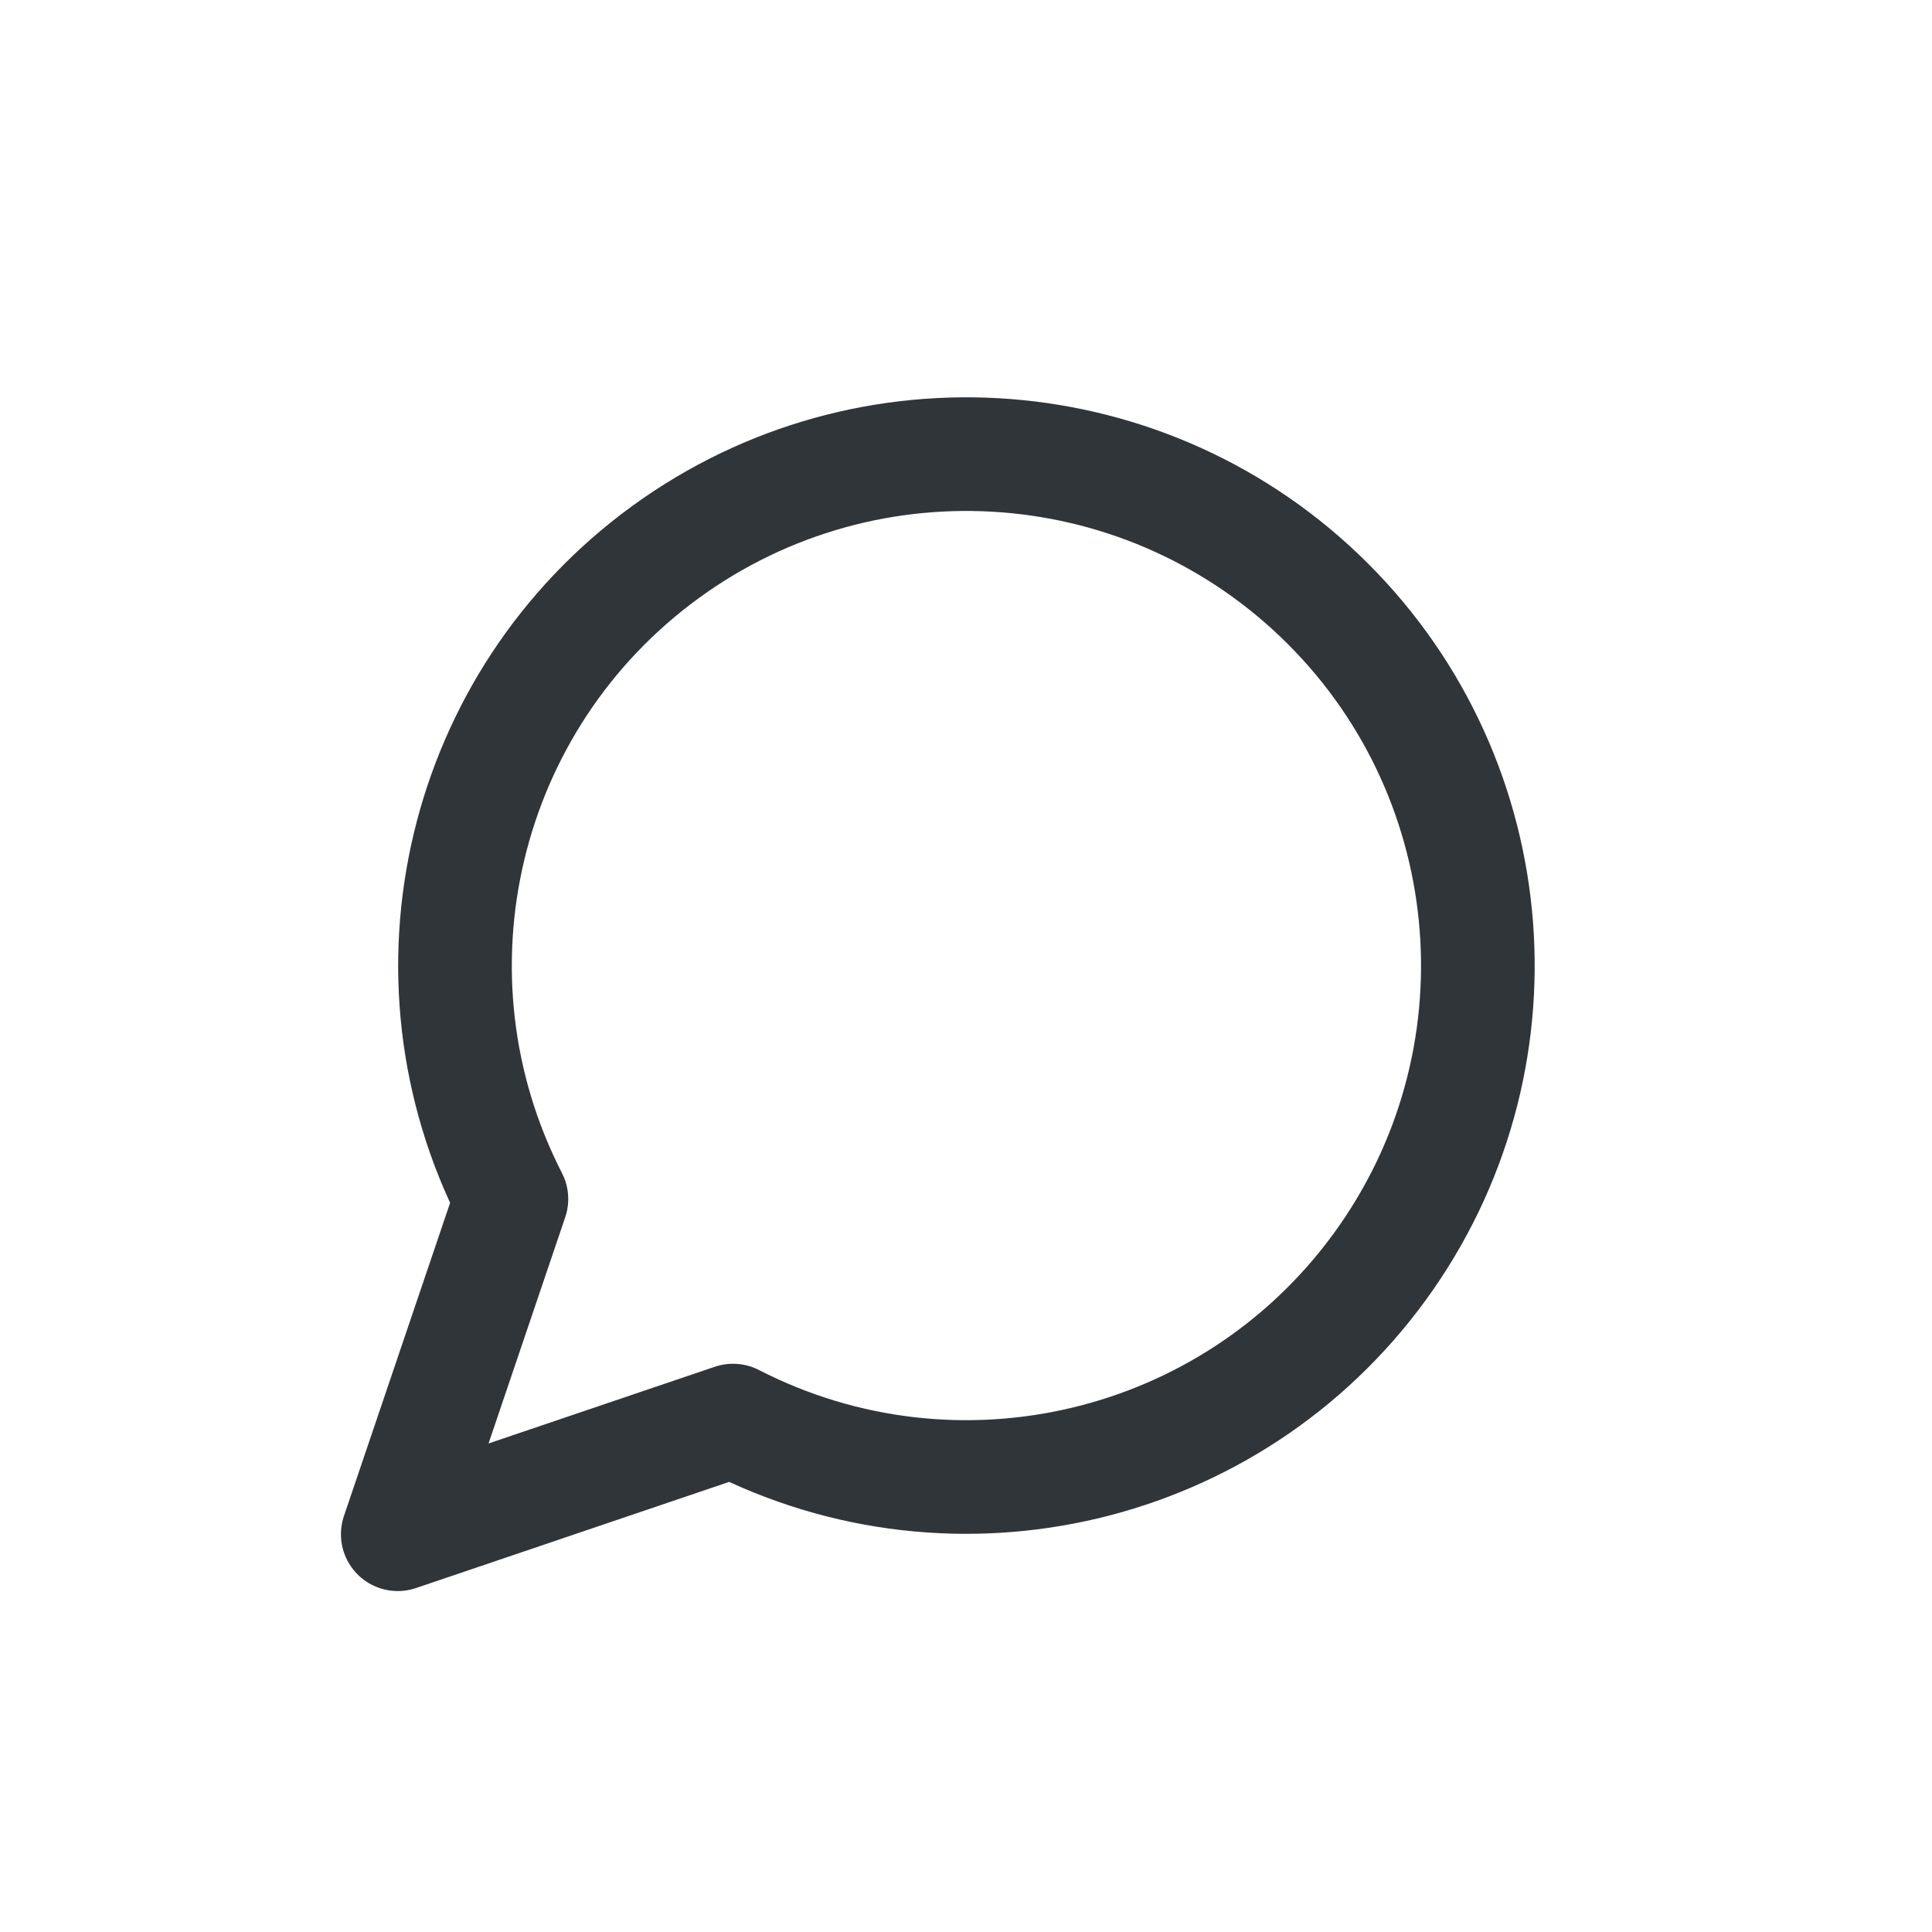
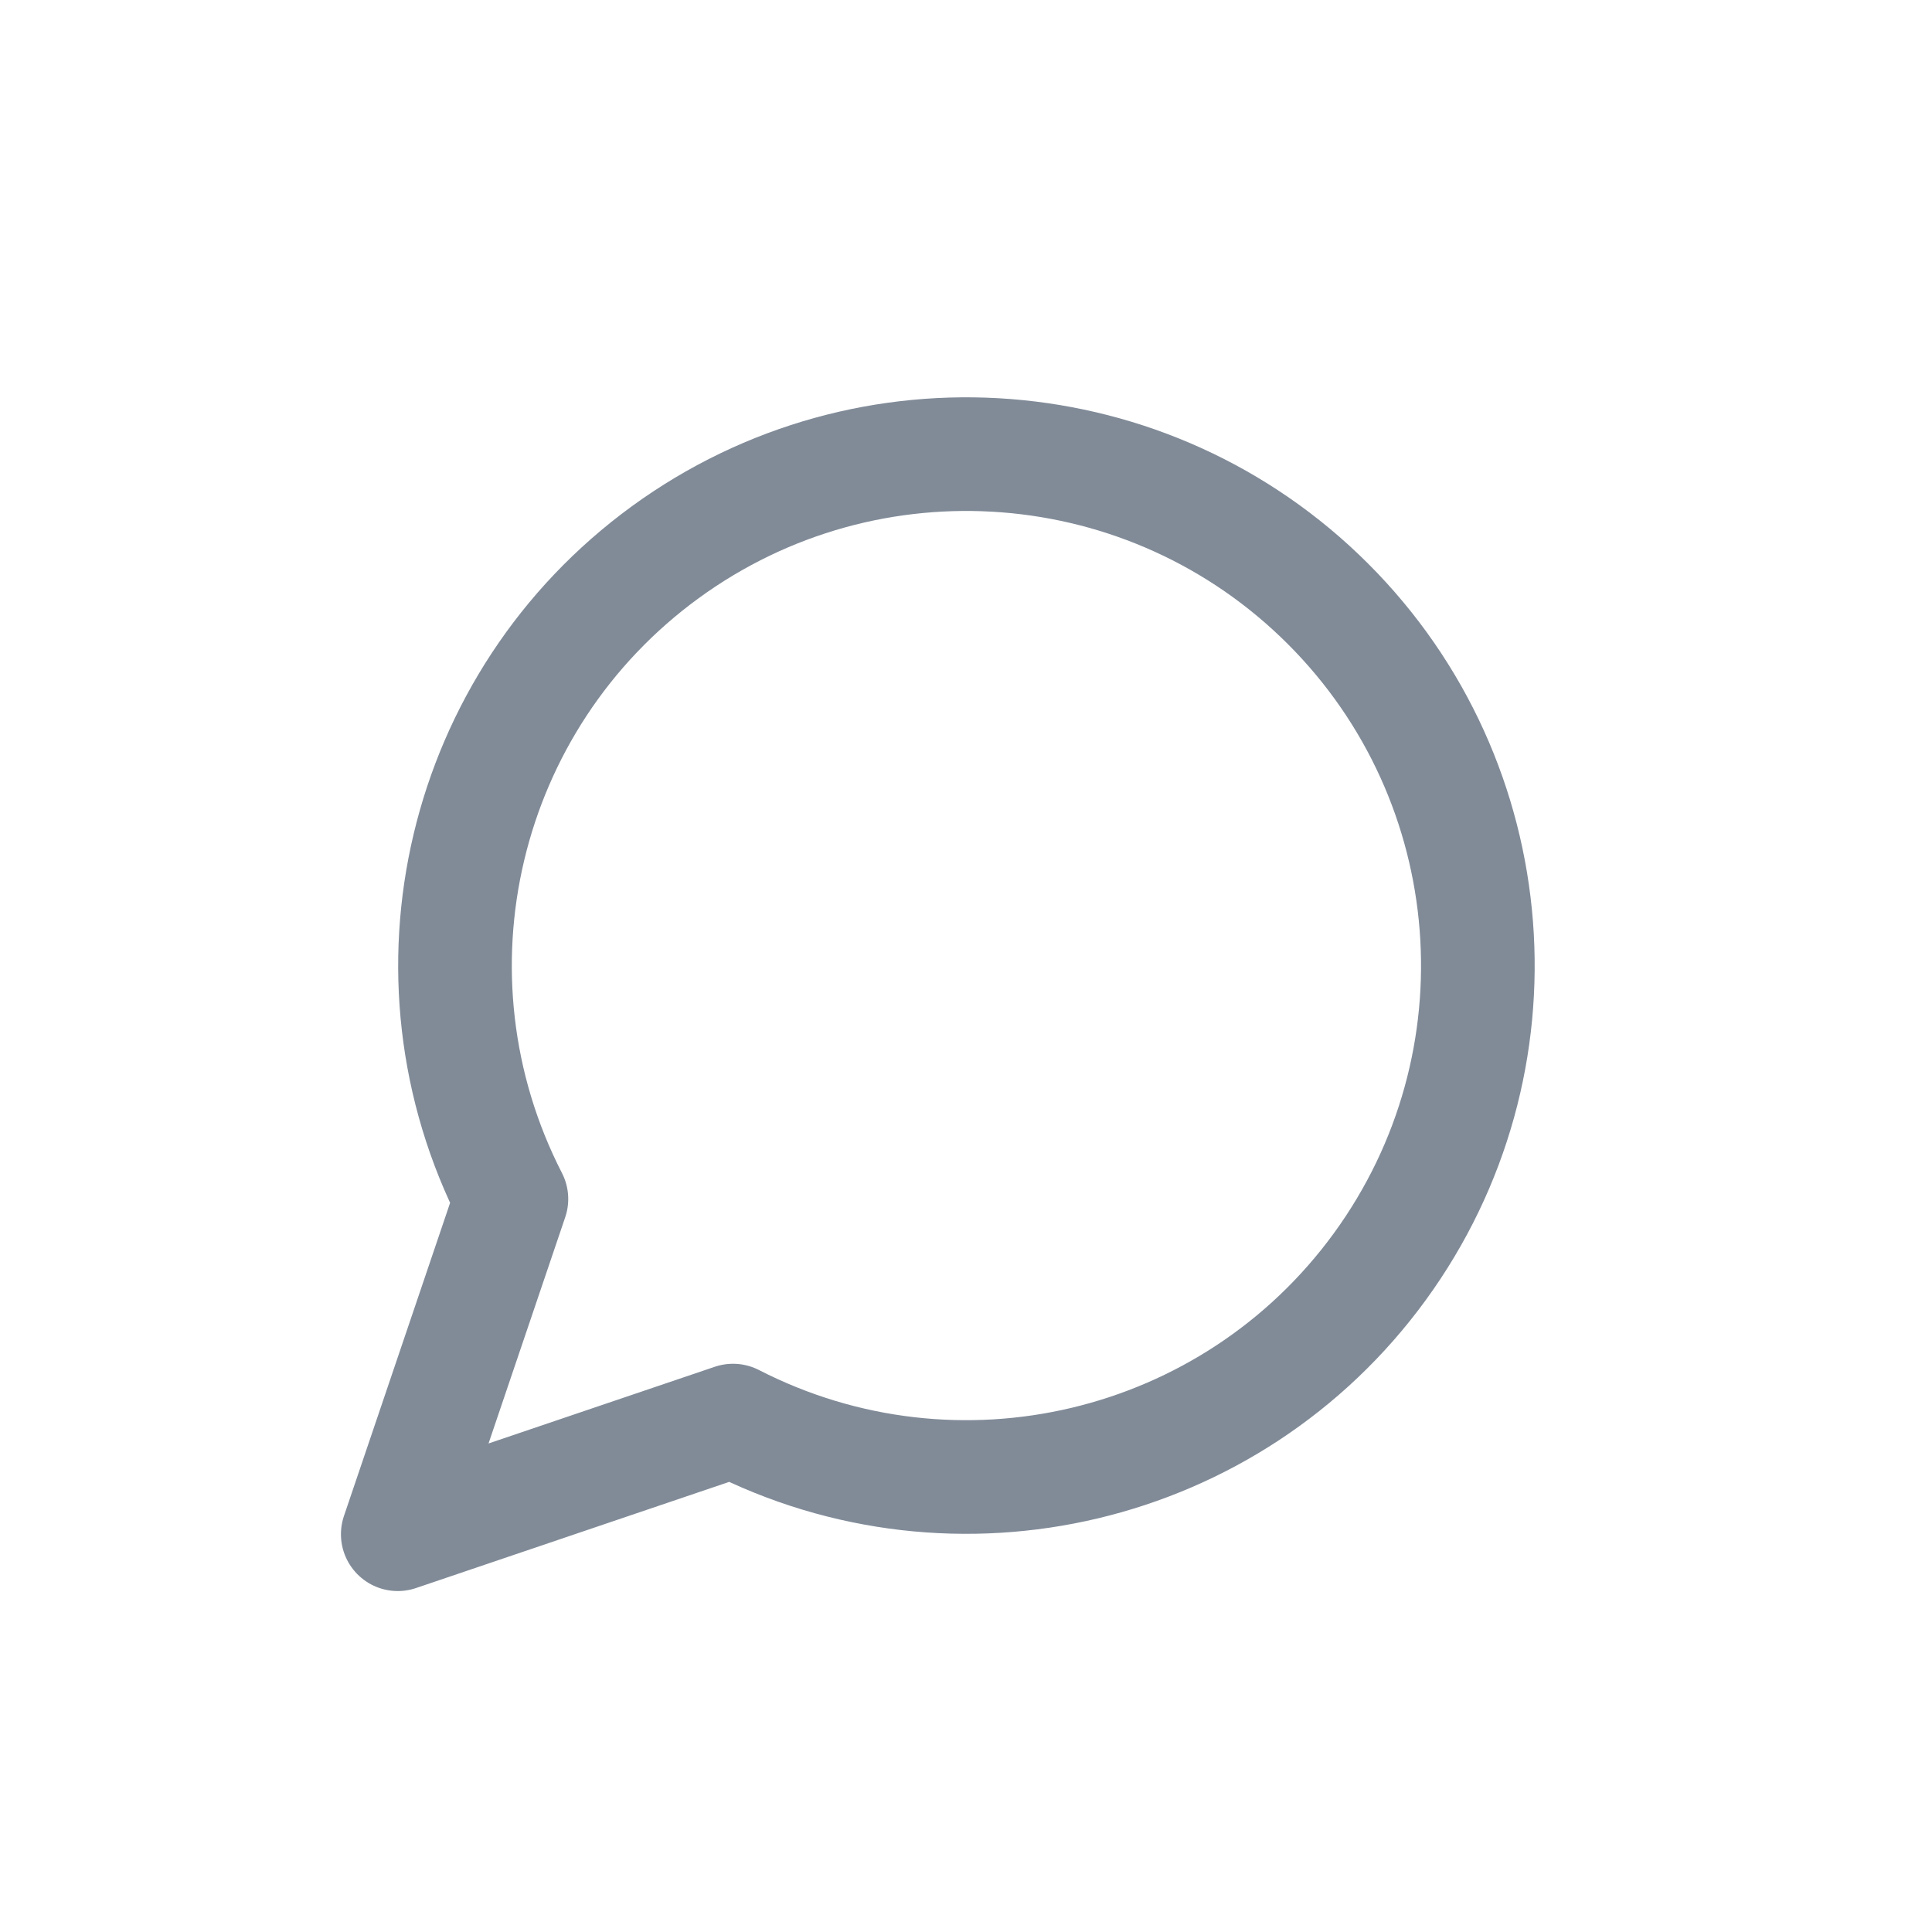
- <svg xmlns="http://www.w3.org/2000/svg" width="34" height="34" viewBox="-5 -5 34 34" fill="none" stroke="#30353a" stroke-width="2" stroke-linecap="round" stroke-linejoin="round">
+ <svg xmlns="http://www.w3.org/2000/svg" width="34" height="34" viewBox="-5 -5 34 34" fill="none" stroke="#818b98" stroke-width="2" stroke-linecap="round" stroke-linejoin="round">
  <path d="M7.9 20A9 9 0 1 0 4 16.1L2 22Z" />
</svg>
